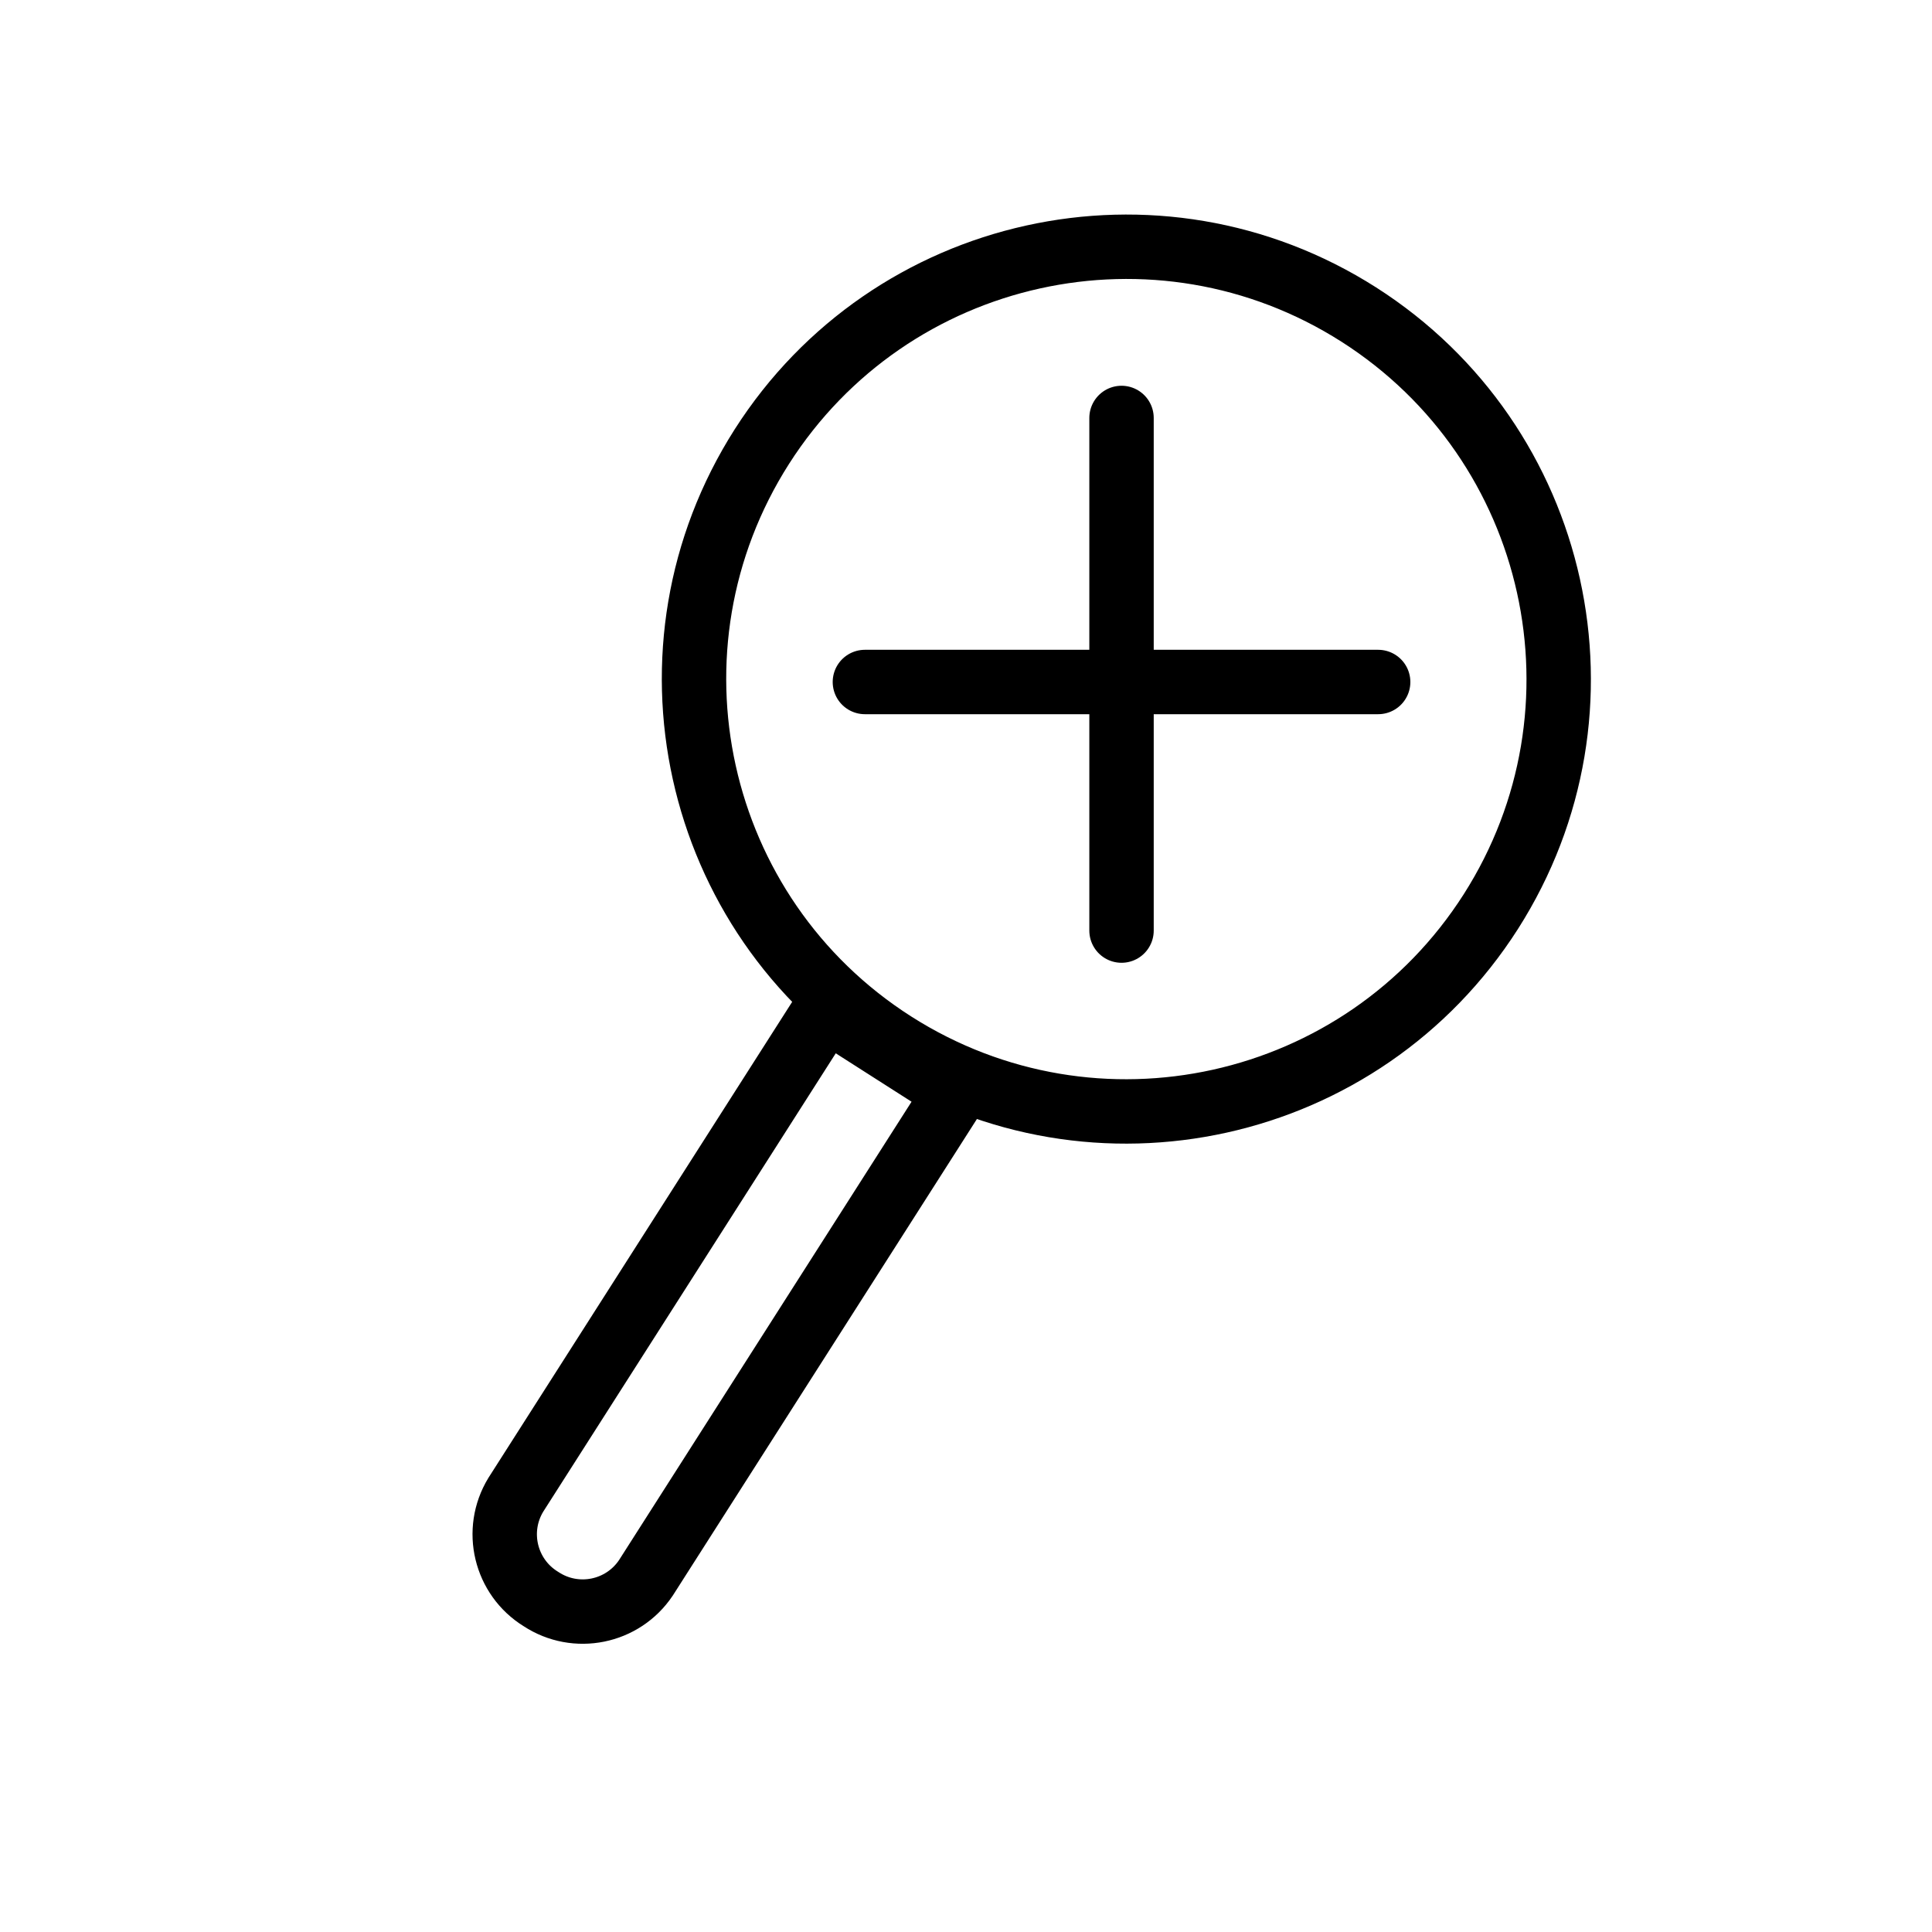
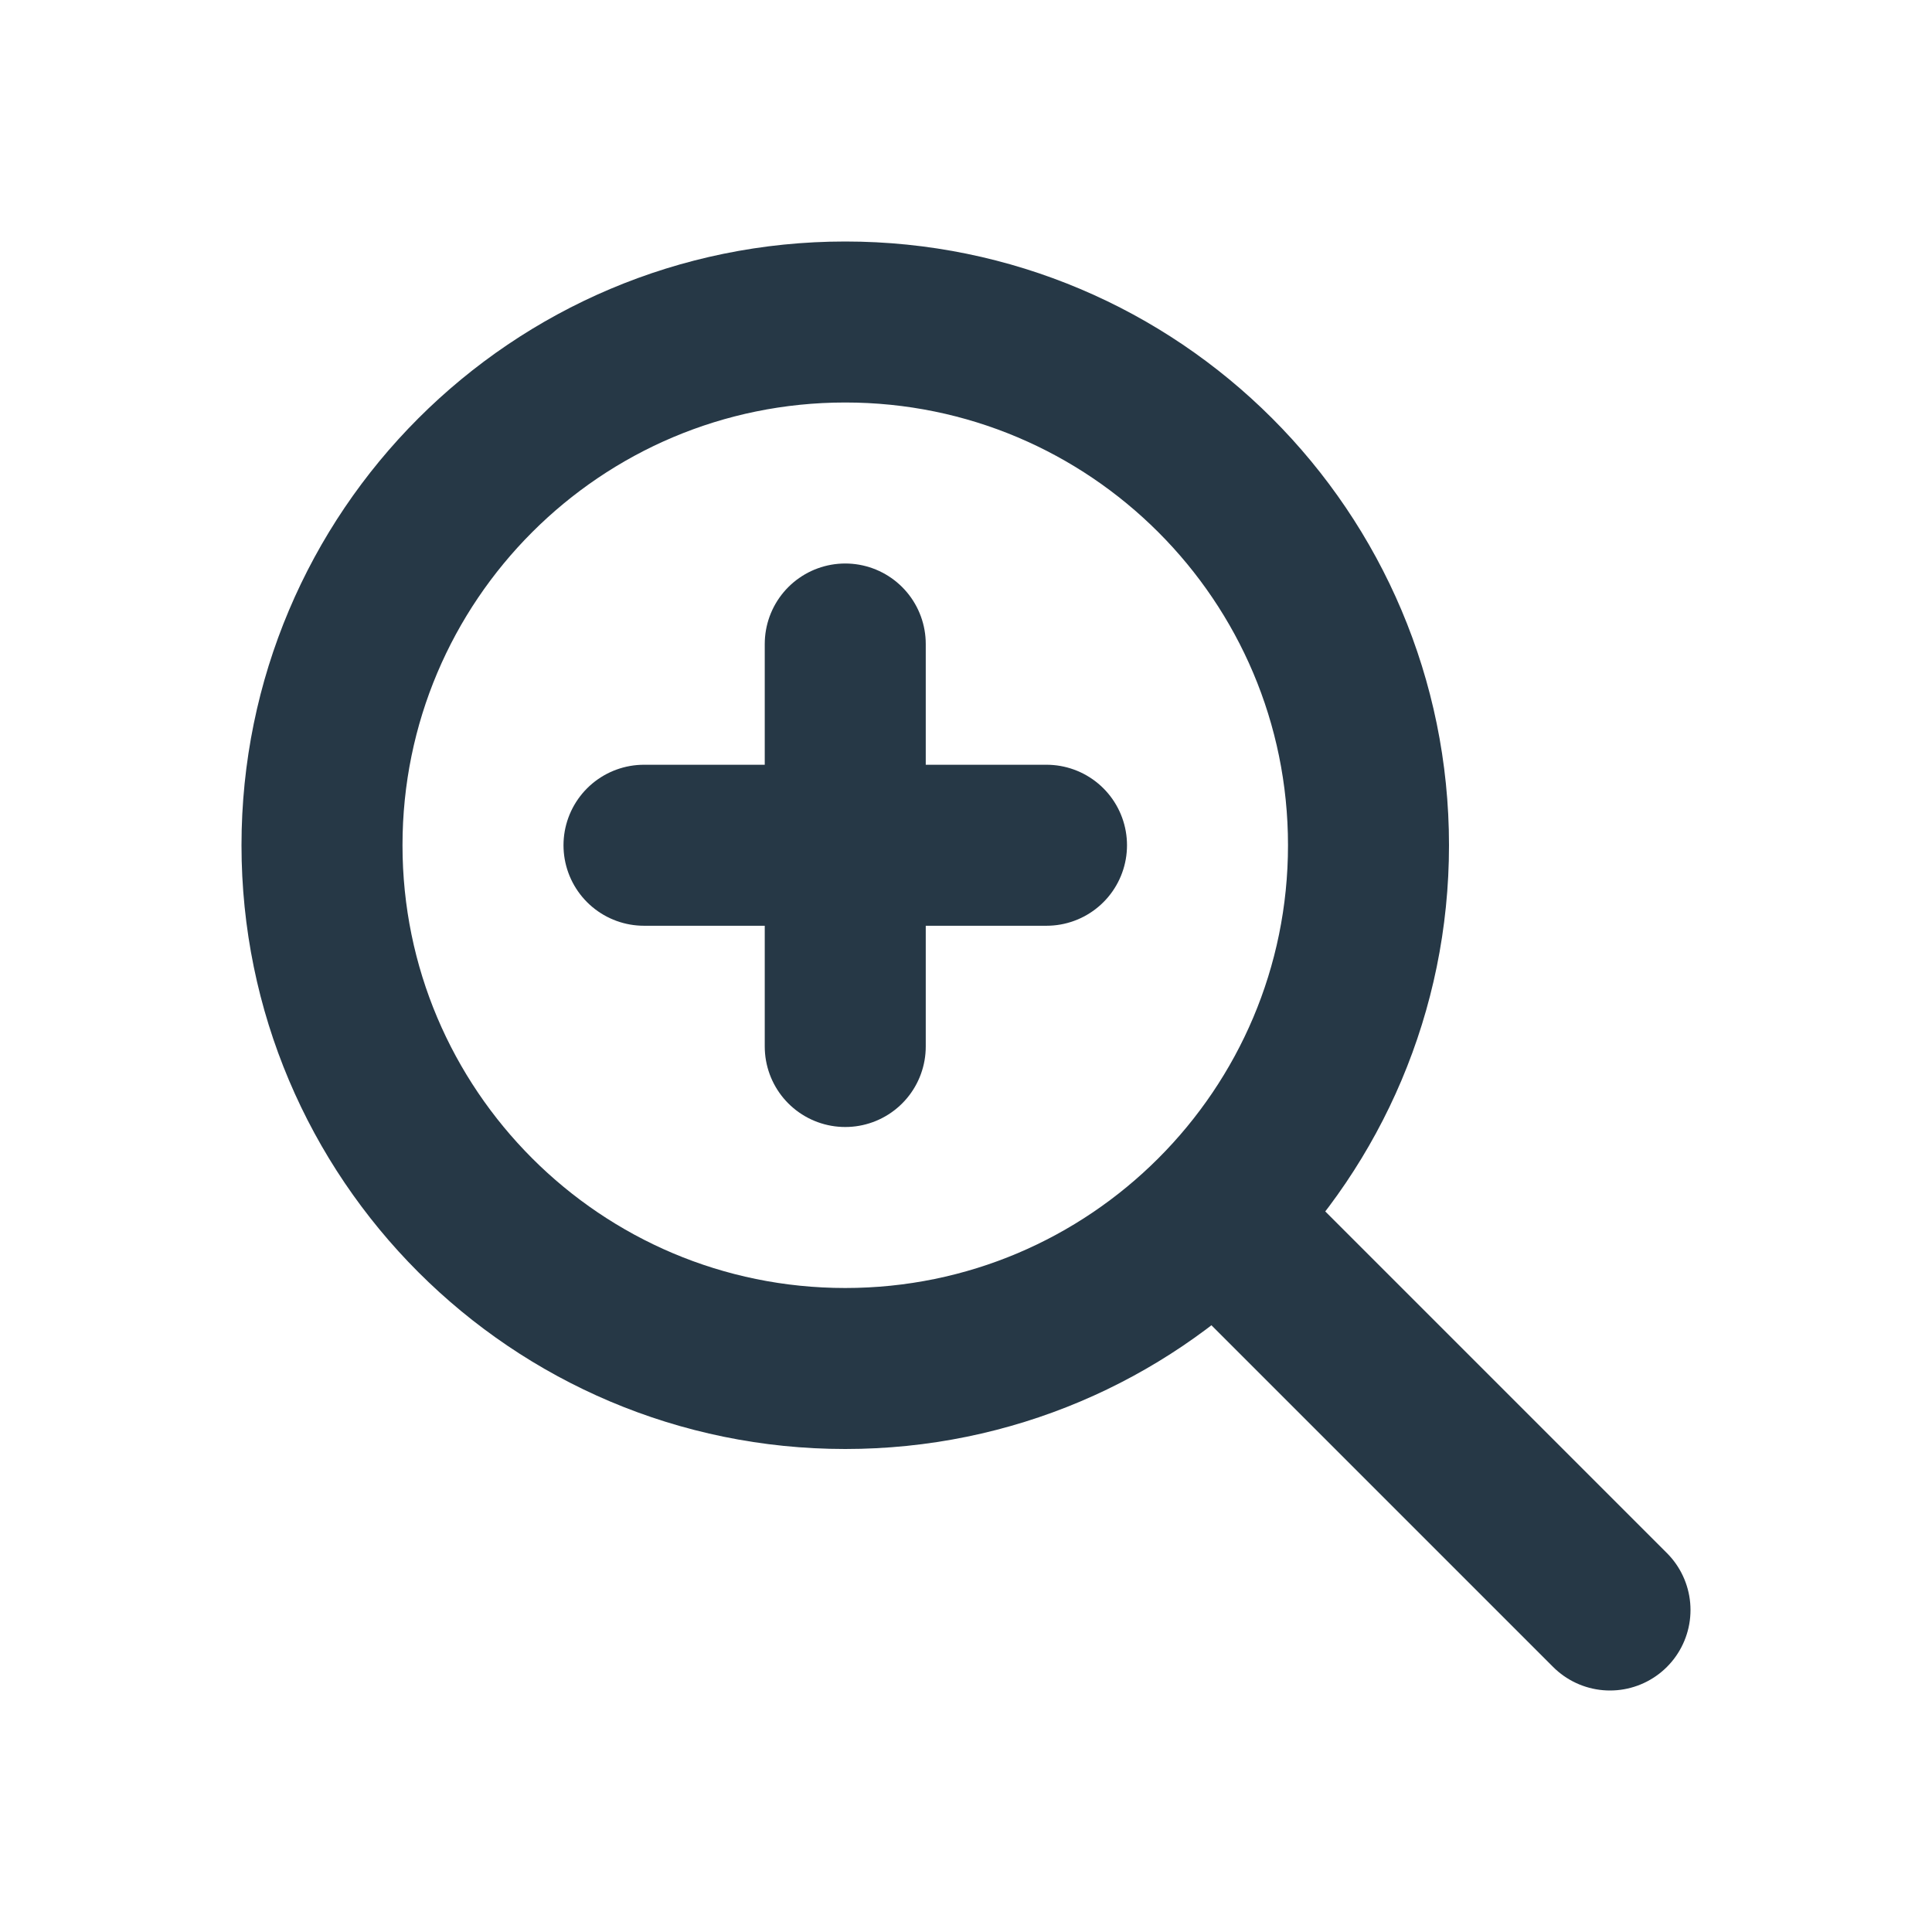
- <svg xmlns="http://www.w3.org/2000/svg" width="60" height="60" viewBox="0 0 60 60">
-   <g fill="none" stroke="#000" stroke-linecap="round" stroke-width="2">
-     <path d="M25.65 31.33l4.04 2.58L20.06 49a2.36 2.36 0 01-3.26.66 2.36 2.36 0 01-.78-3.24zM42.2 9.77a13.43 13.43 0 014.1 18.54 13.43 13.43 0 01-18.54 4.1 13.43 13.43 0 01-4.1-18.54 13.43 13.43 0 0118.54-4.1z" stroke-linejoin="round" stroke-miterlimit="10" />
-     <path d="M34.83 28.9V12.98m-7.97 8.2H42.8" />
-   </g>
+ <svg xmlns="http://www.w3.org/2000/svg" viewBox="0 0 24 24" fill="none" stroke="#263846" stroke-width="2" stroke-linecap="round" stroke-linejoin="round">
+   <circle cx="10.5" cy="10.5" r="6.5" />
+   <path d="m15.2 15.2 4.8 4.8m-12-9.5h5m-2.5-2.5v5" />
</svg>
